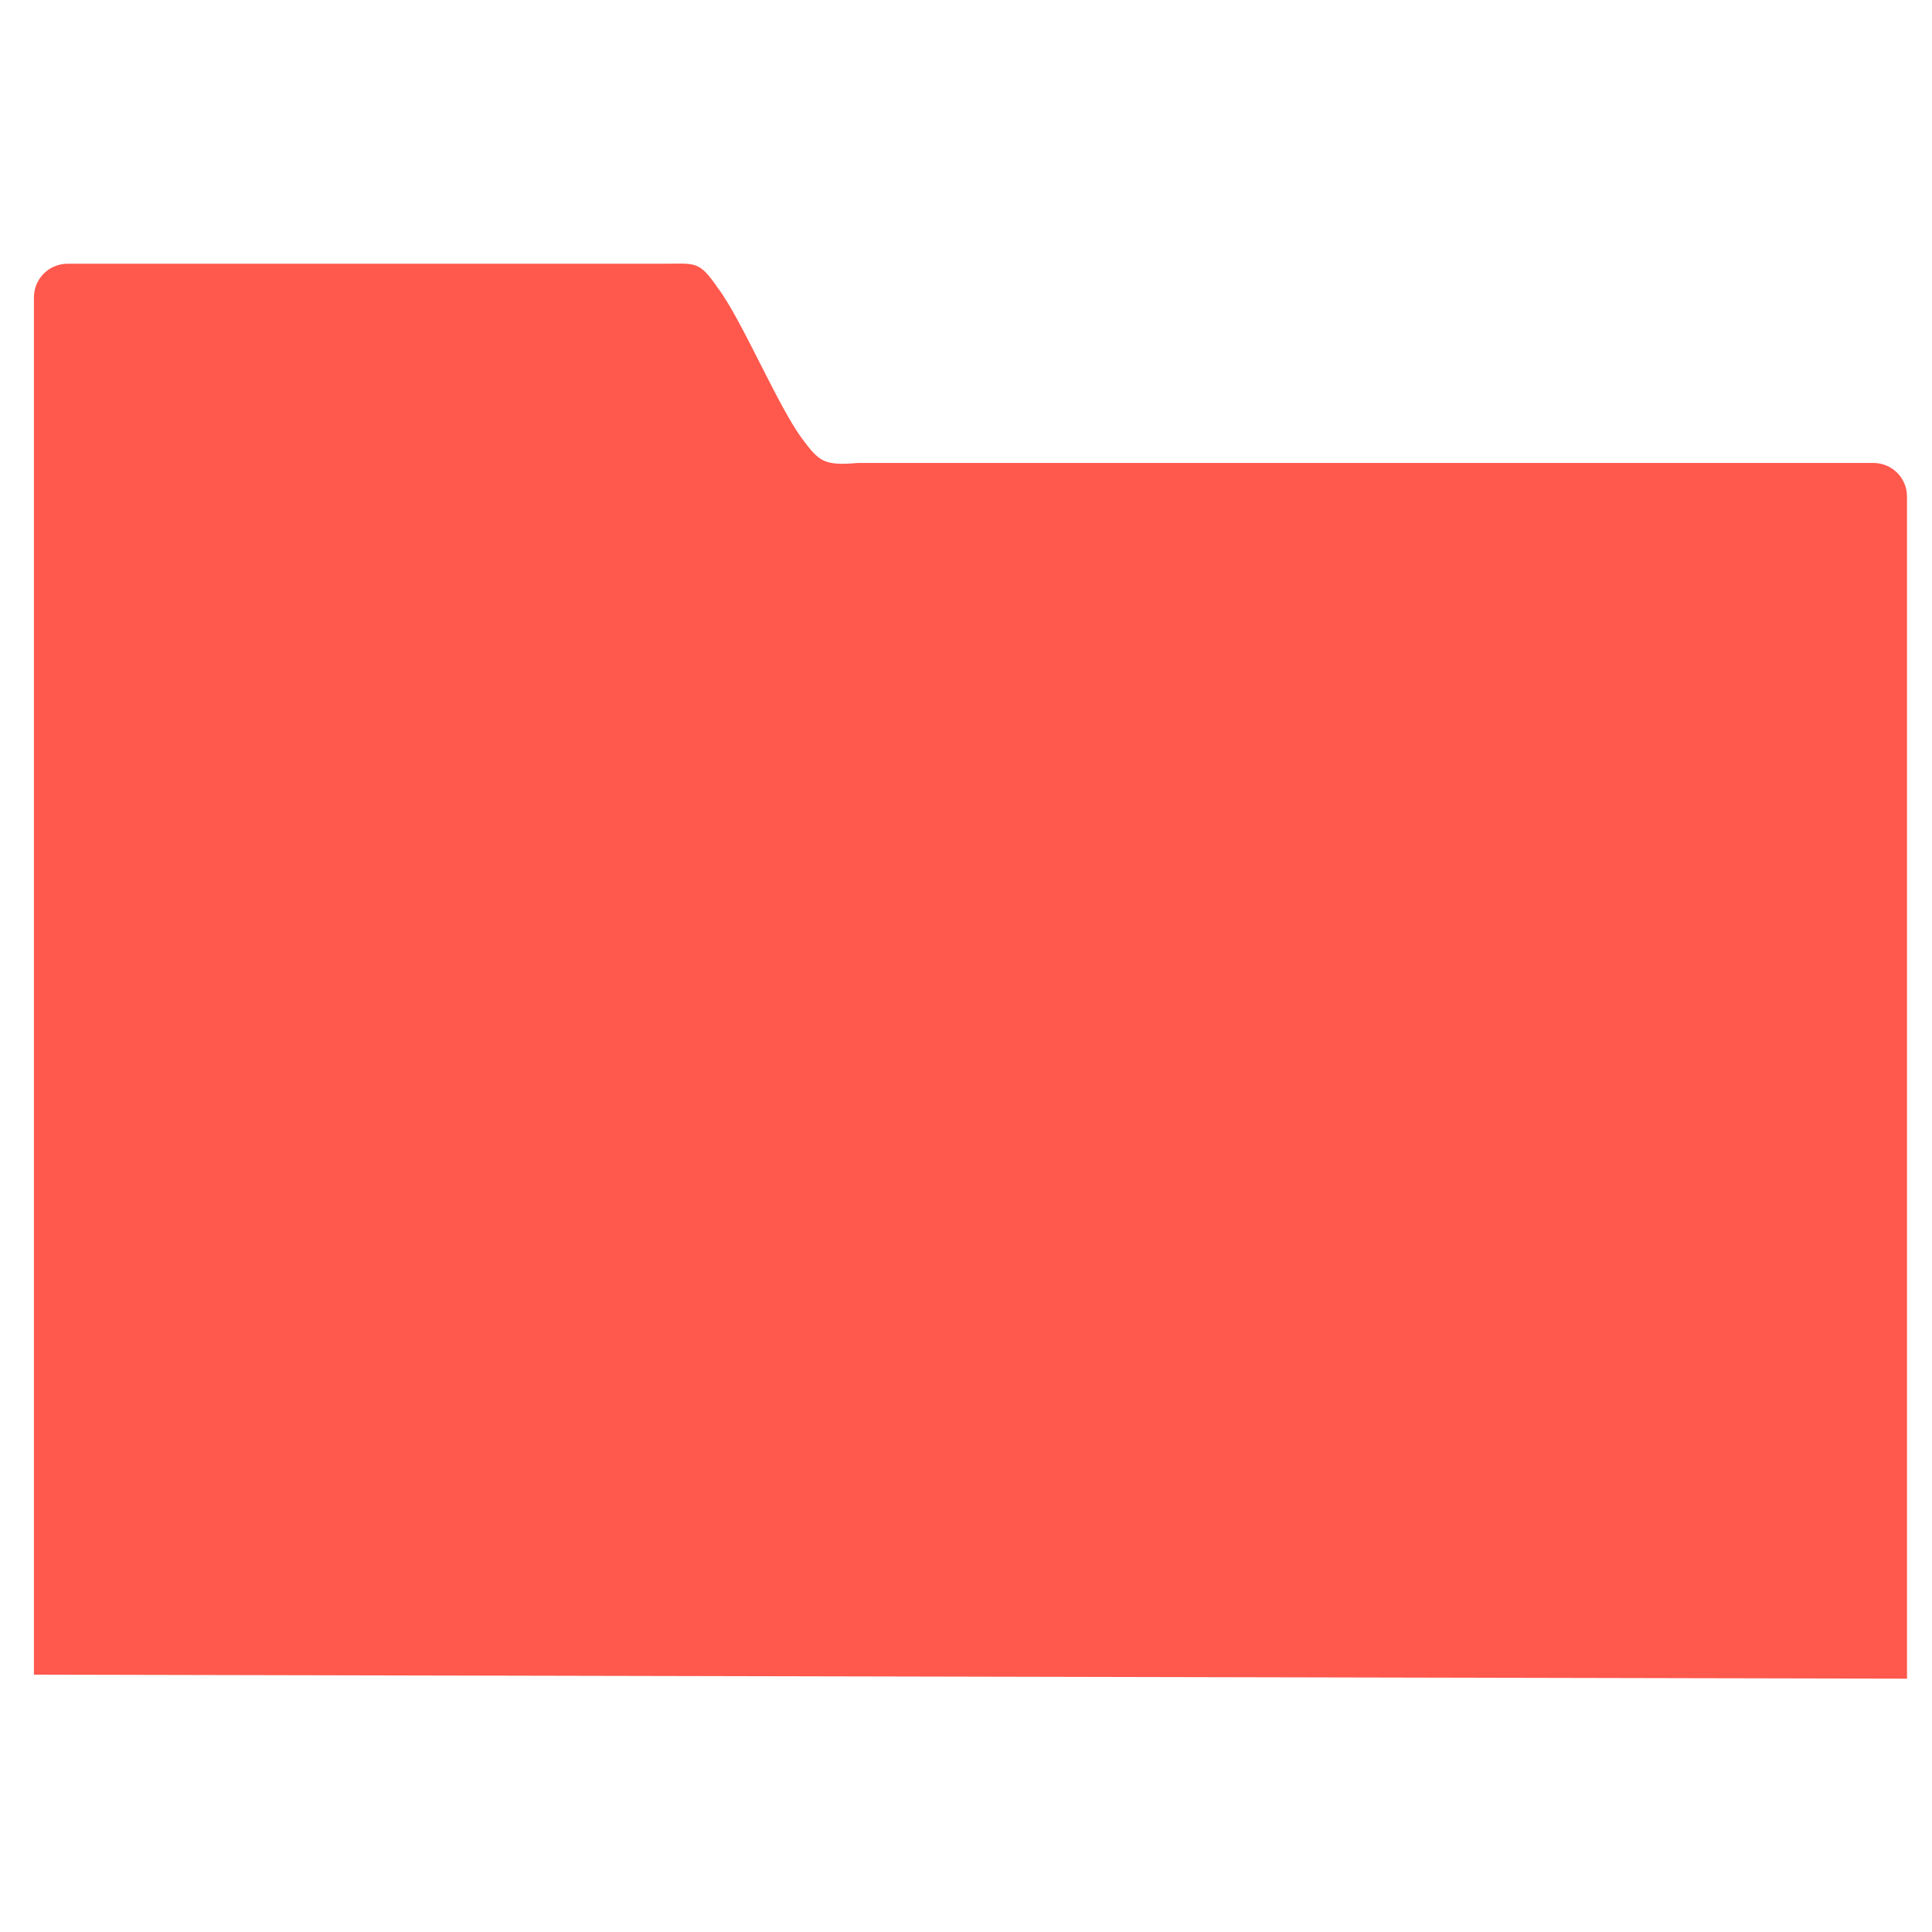
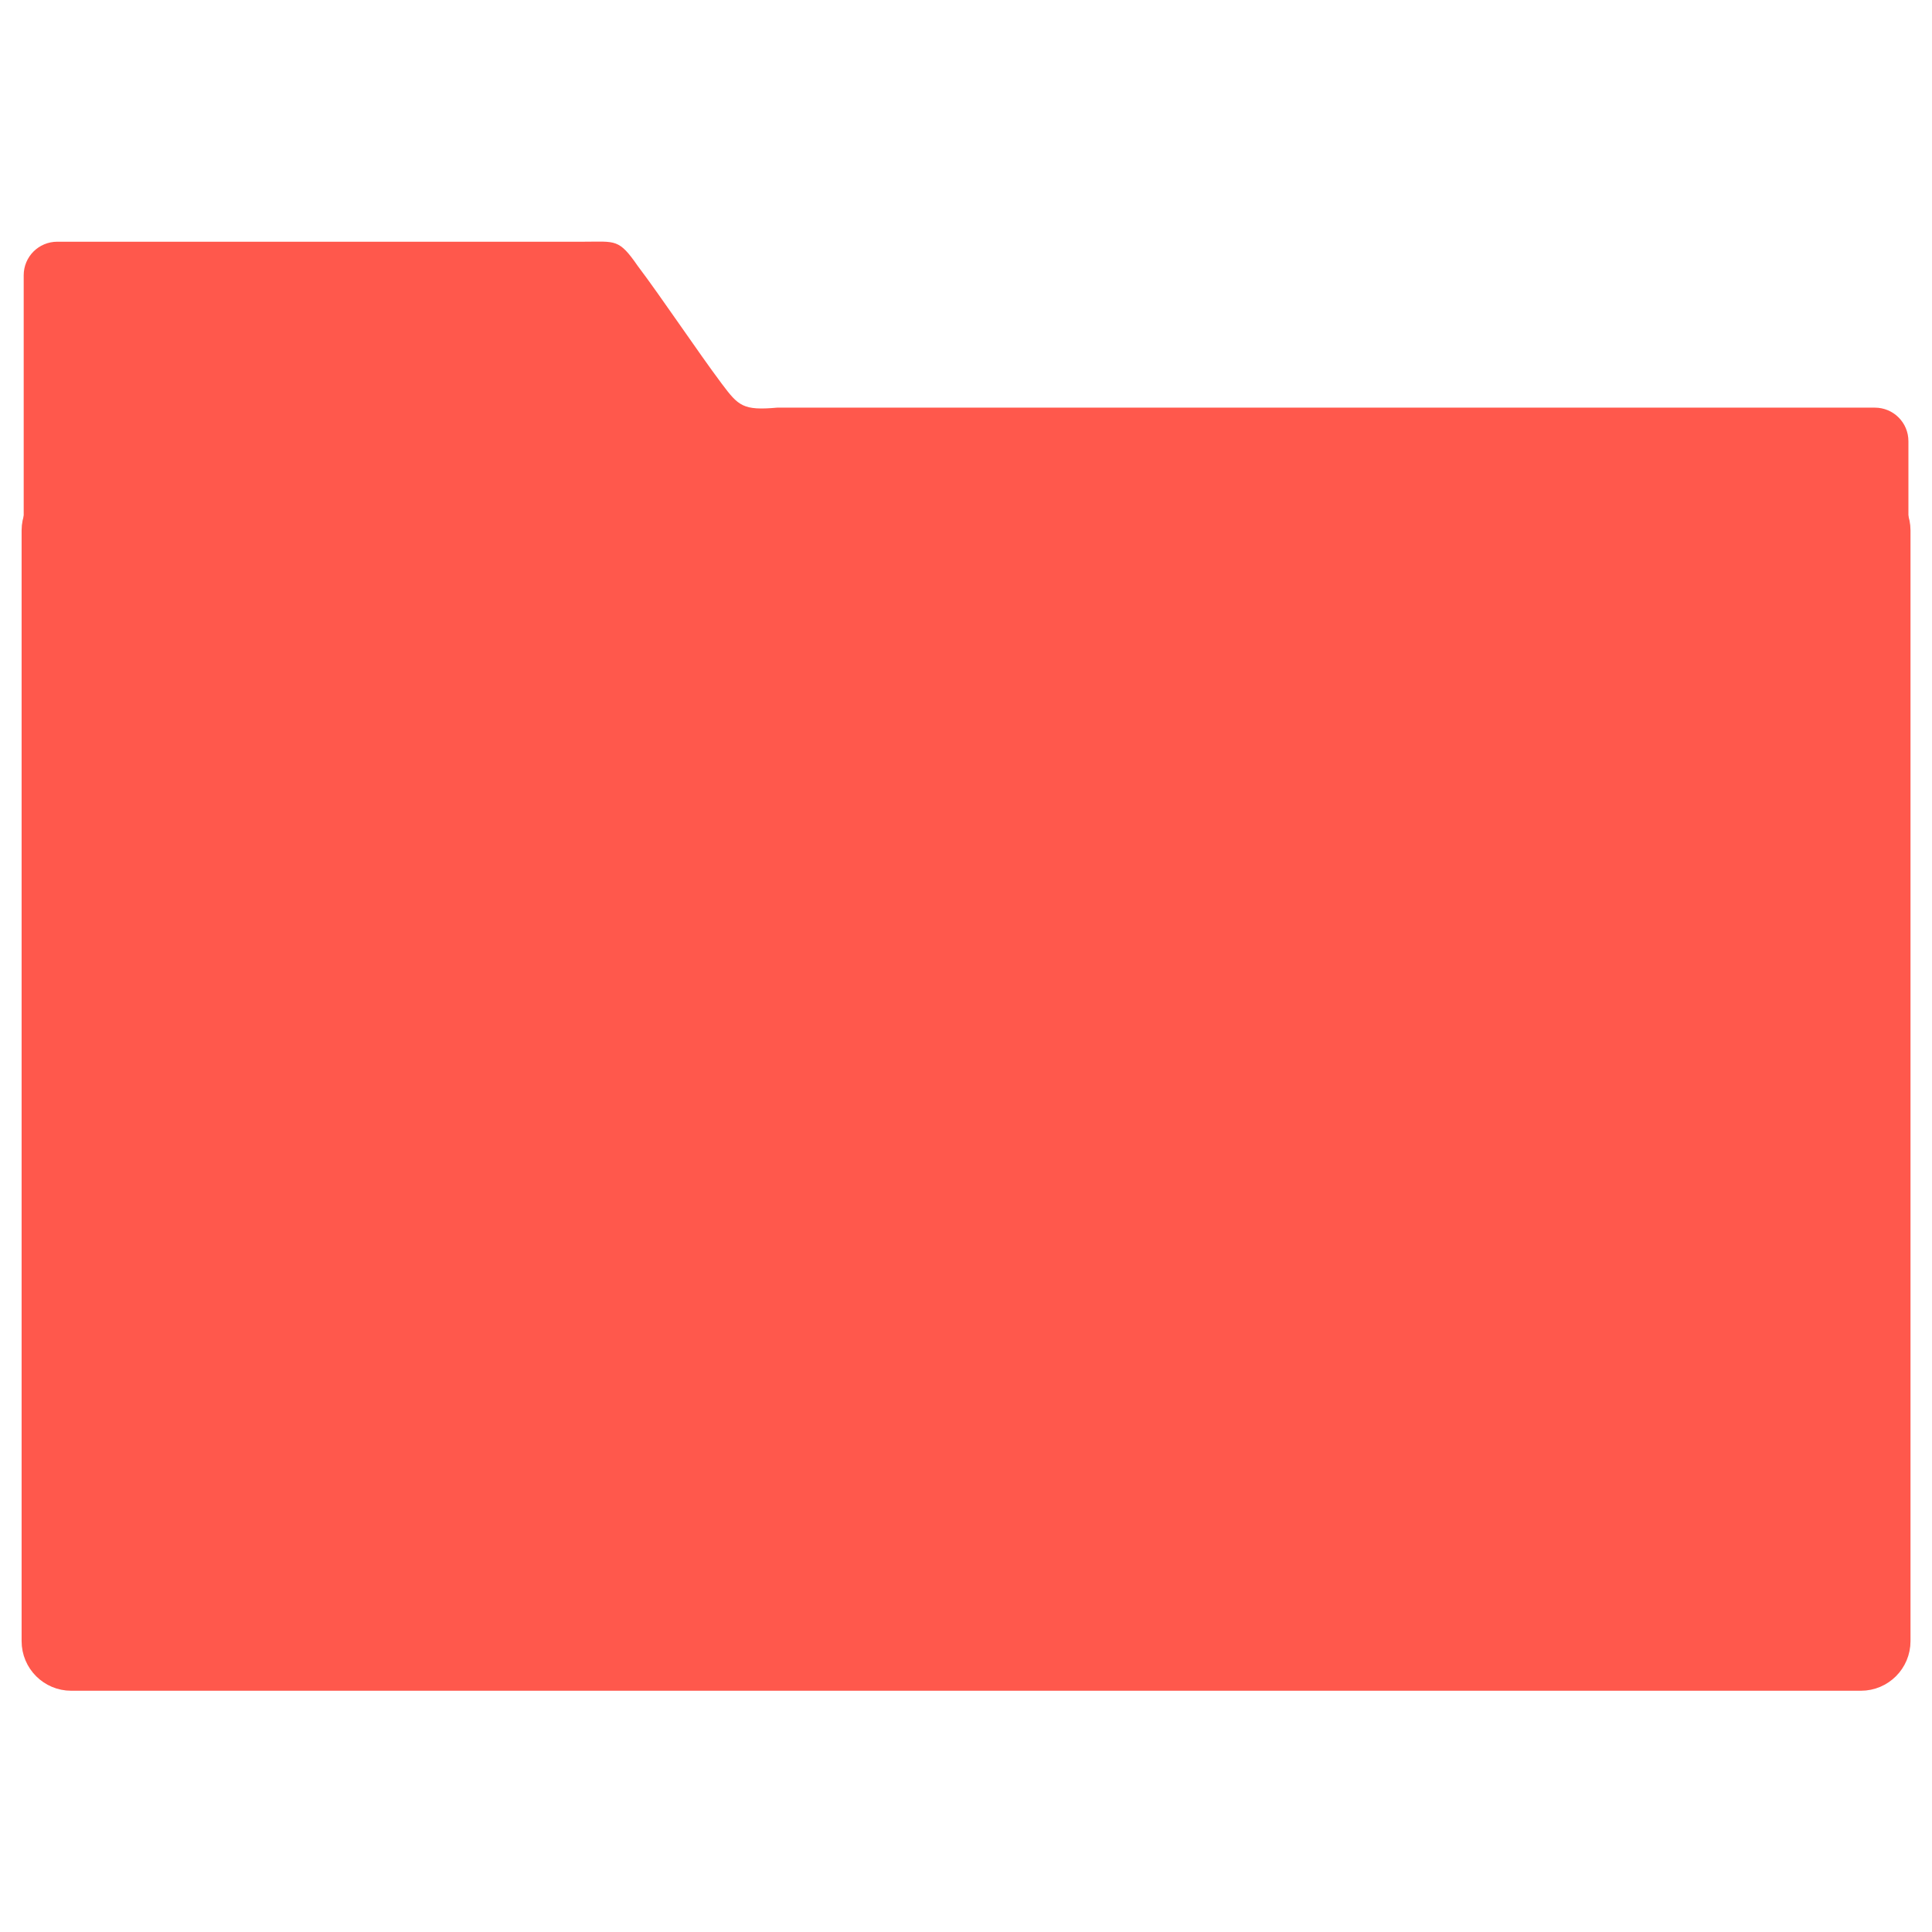
<svg xmlns="http://www.w3.org/2000/svg" viewBox="0 0 16 16">
-   <path style="fill:#ff584c" d="M 0.561 2.184 C 0.406 2.184 0.281 2.308 0.281 2.463 L 0.281 13.869 L 15.793 13.902 L 15.793 4.113 C 15.793 3.958 15.669 3.834 15.514 3.834 L 7.105 3.834 C 6.821 3.859 6.783 3.821 6.643 3.633 C 6.443 3.366 6.142 2.645 5.945 2.385 C 5.788 2.157 5.762 2.184 5.5 2.184 L 0.561 2.184 z " />
+   <g transform="matrix(.04235 0 0 .04193 12.359-25.862)" fill="#60aae5" stroke="#4f96d1">
+     <g fill="#ff584c">
+       <path transform="matrix(.7872 0 0 .79524 415.34 430.11)" d="m-884.1 294.78c-4.626 0-8.349 3.718-8.349 8.335v119.41l468.19 1v-79.2c0-4.618-3.724-8.335-8.35-8.335h-272.65c-8.51.751-9.607-.377-13.812-5.981-5.964-7.968-14.969-21.443-20.84-29.21-4.712-6.805-5.477-6.02-13.292-6.02z" stroke="none" color="#000" />
+       <path d="m.588 4.07c-.178 0-.32.142-.32.32v9.199c0 .178.142.32.32.32h14.824c.178 0 .32-.142.32-.32v-9.199c0-.178-.142-.32-.32-.32z" transform="matrix(23.61017 0 0 23.85134-291.8 616.81)" stroke="#aaa" stroke-width=".079" />
+     </g>
+     <rect transform="matrix(.7872 0 0 .79524 415.34 430.11)" y="356.85" x="-890.28" height="295.13" width="463.85" fill="none" stroke="#ff584c" stroke-linejoin="round" stroke-linecap="round" stroke-width="5.376" rx="9.63" />
+   </g>
</svg>
